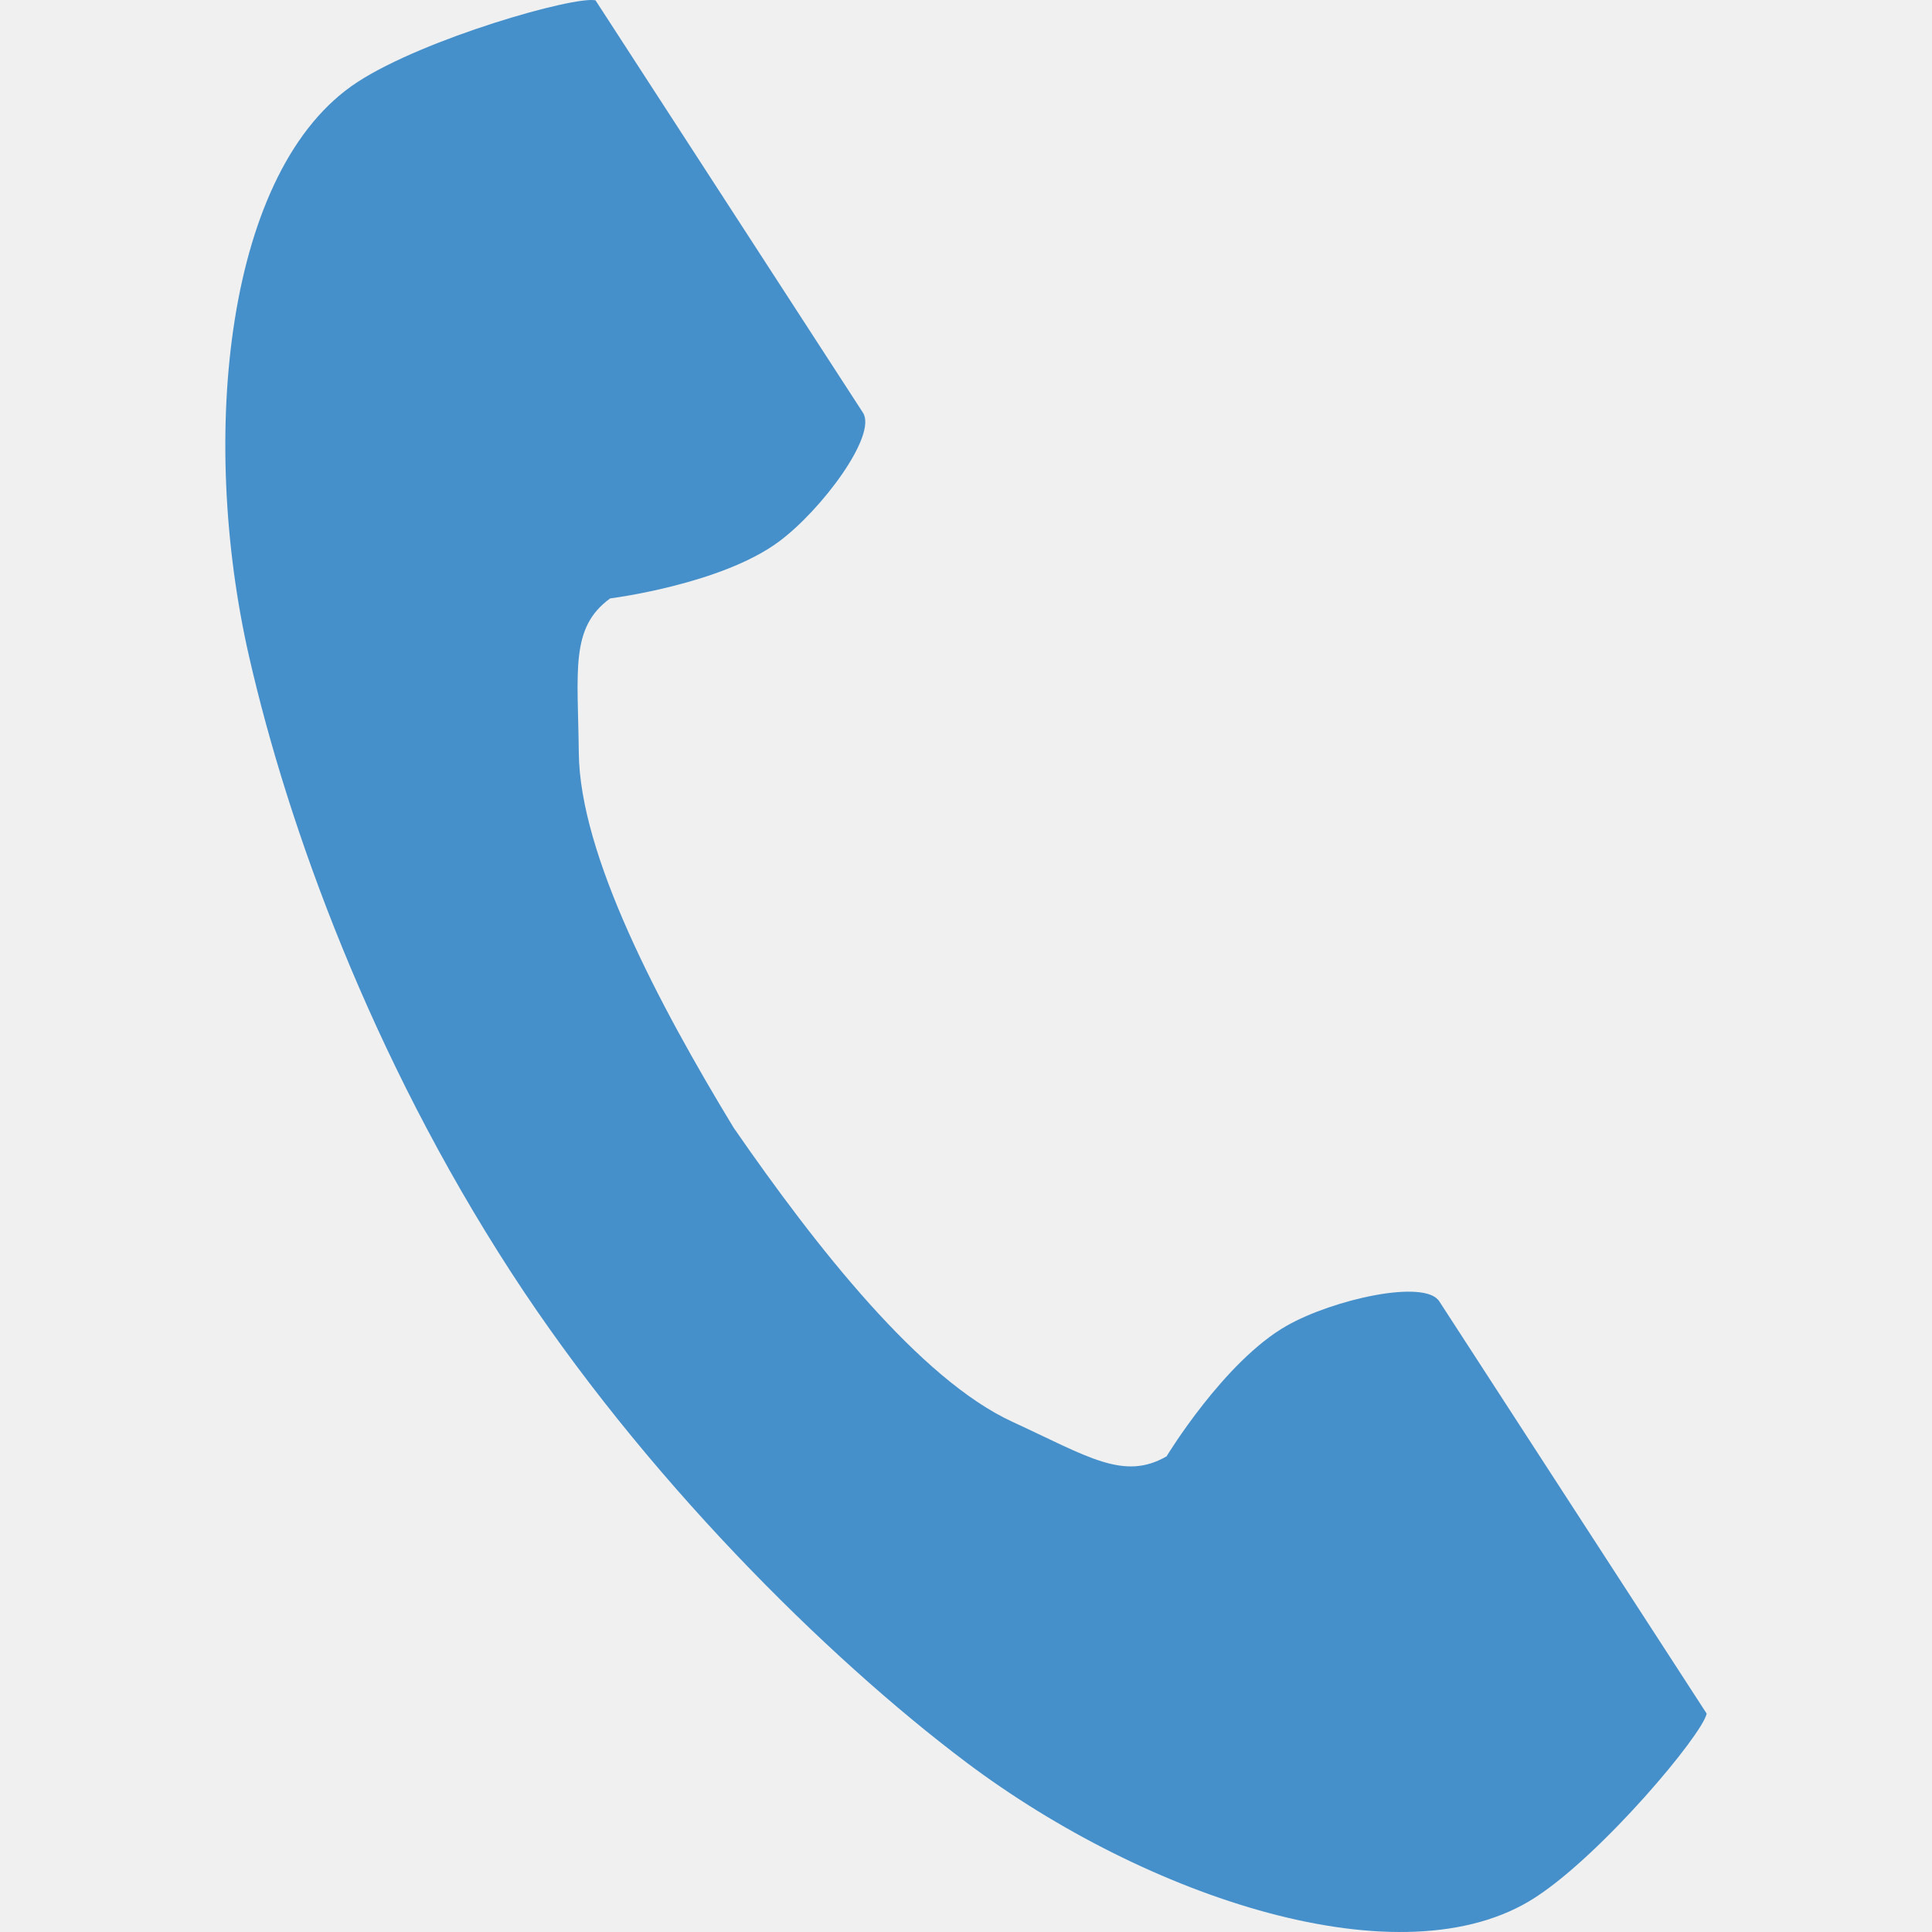
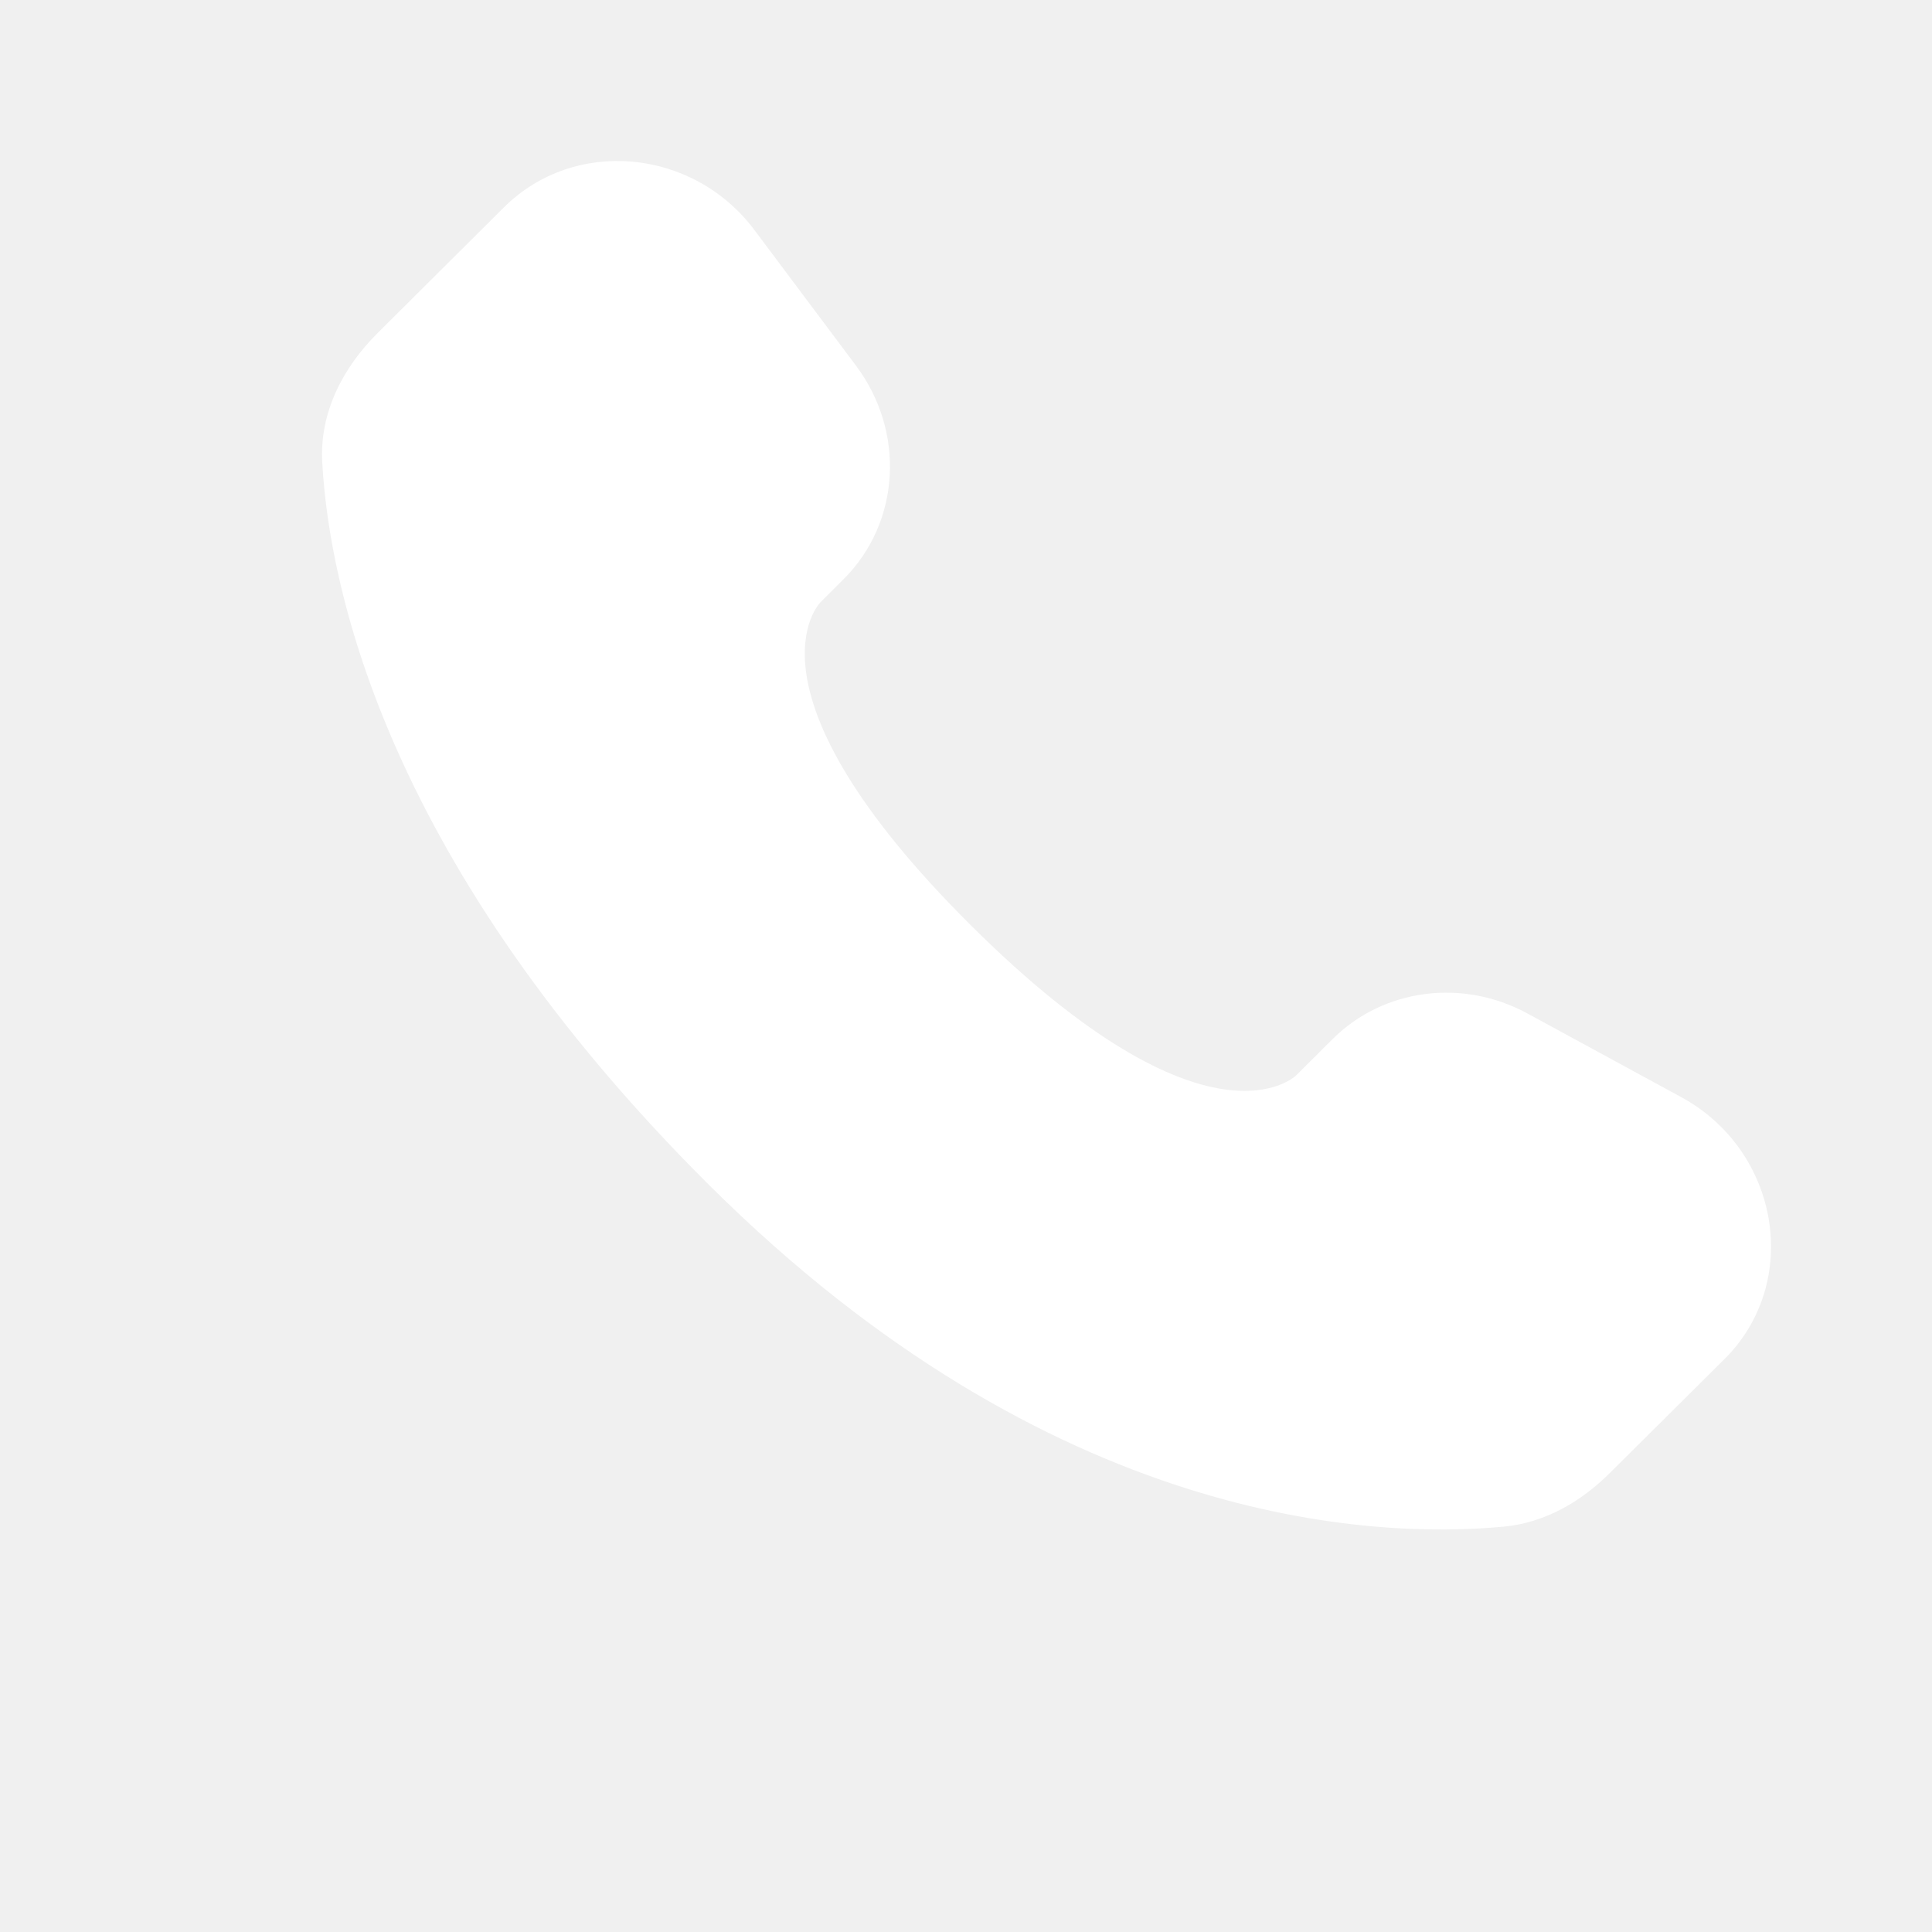
- <svg xmlns="http://www.w3.org/2000/svg" height="800px" width="800px" version="1.1" id="_x32_" viewBox="0 0 512 512" xml:space="preserve" fill="#000000">
+ <svg xmlns="http://www.w3.org/2000/svg" width="800px" height="800px" viewBox="0 0 24 24" fill="none">
  <g id="SVGRepo_bgCarrier" stroke-width="0" />
  <g id="SVGRepo_tracerCarrier" stroke-linecap="round" stroke-linejoin="round" />
  <g id="SVGRepo_iconCarrier">
-     <style type="text/css"> .st0{fill:#4590ca;} </style>
-     <g>
-       <path class="st0" d="M94.811,21.696c-35.18,22.816-42.091,94.135-28.809,152.262c10.344,45.266,32.336,105.987,69.42,163.165 c34.886,53.79,83.557,102.022,120.669,129.928c47.657,35.832,115.594,58.608,150.774,35.792 c17.789-11.537,44.218-43.058,45.424-48.714c0,0-15.498-23.896-18.899-29.14l-51.972-80.135 c-3.862-5.955-28.082-0.512-40.386,6.457c-16.597,9.404-31.882,34.636-31.882,34.636c-11.38,6.575-20.912,0.024-40.828-9.142 c-24.477-11.262-51.997-46.254-73.9-77.947c-20.005-32.923-40.732-72.322-41.032-99.264c-0.247-21.922-2.341-33.296,8.304-41.006 c0,0,29.272-3.666,44.627-14.984c11.381-8.392,26.228-28.286,22.366-34.242l-51.972-80.134c-3.401-5.244-18.899-29.14-18.899-29.14 C152.159-1.117,112.6,10.159,94.811,21.696z" />
-     </g>
+     <path d="M16.556 12.906L16.101 13.359C16.101 13.359 15.018 14.435 12.063 11.497C9.108 8.559 10.191 7.483 10.191 7.483L10.477 7.197C11.184 6.495 11.251 5.367 10.634 4.543L9.373 2.859C8.61 1.84 7.136 1.705 6.261 2.575L4.692 4.136C4.258 4.567 3.968 5.126 4.003 5.746C4.093 7.332 4.811 10.745 8.815 14.727C13.062 18.949 17.047 19.117 18.676 18.965C19.192 18.917 19.64 18.655 20.001 18.295L21.422 16.883C22.381 15.93 22.11 14.295 20.883 13.628L18.973 12.589C18.167 12.152 17.186 12.28 16.556 12.906Z" fill="#ffffff" />
  </g>
</svg>
